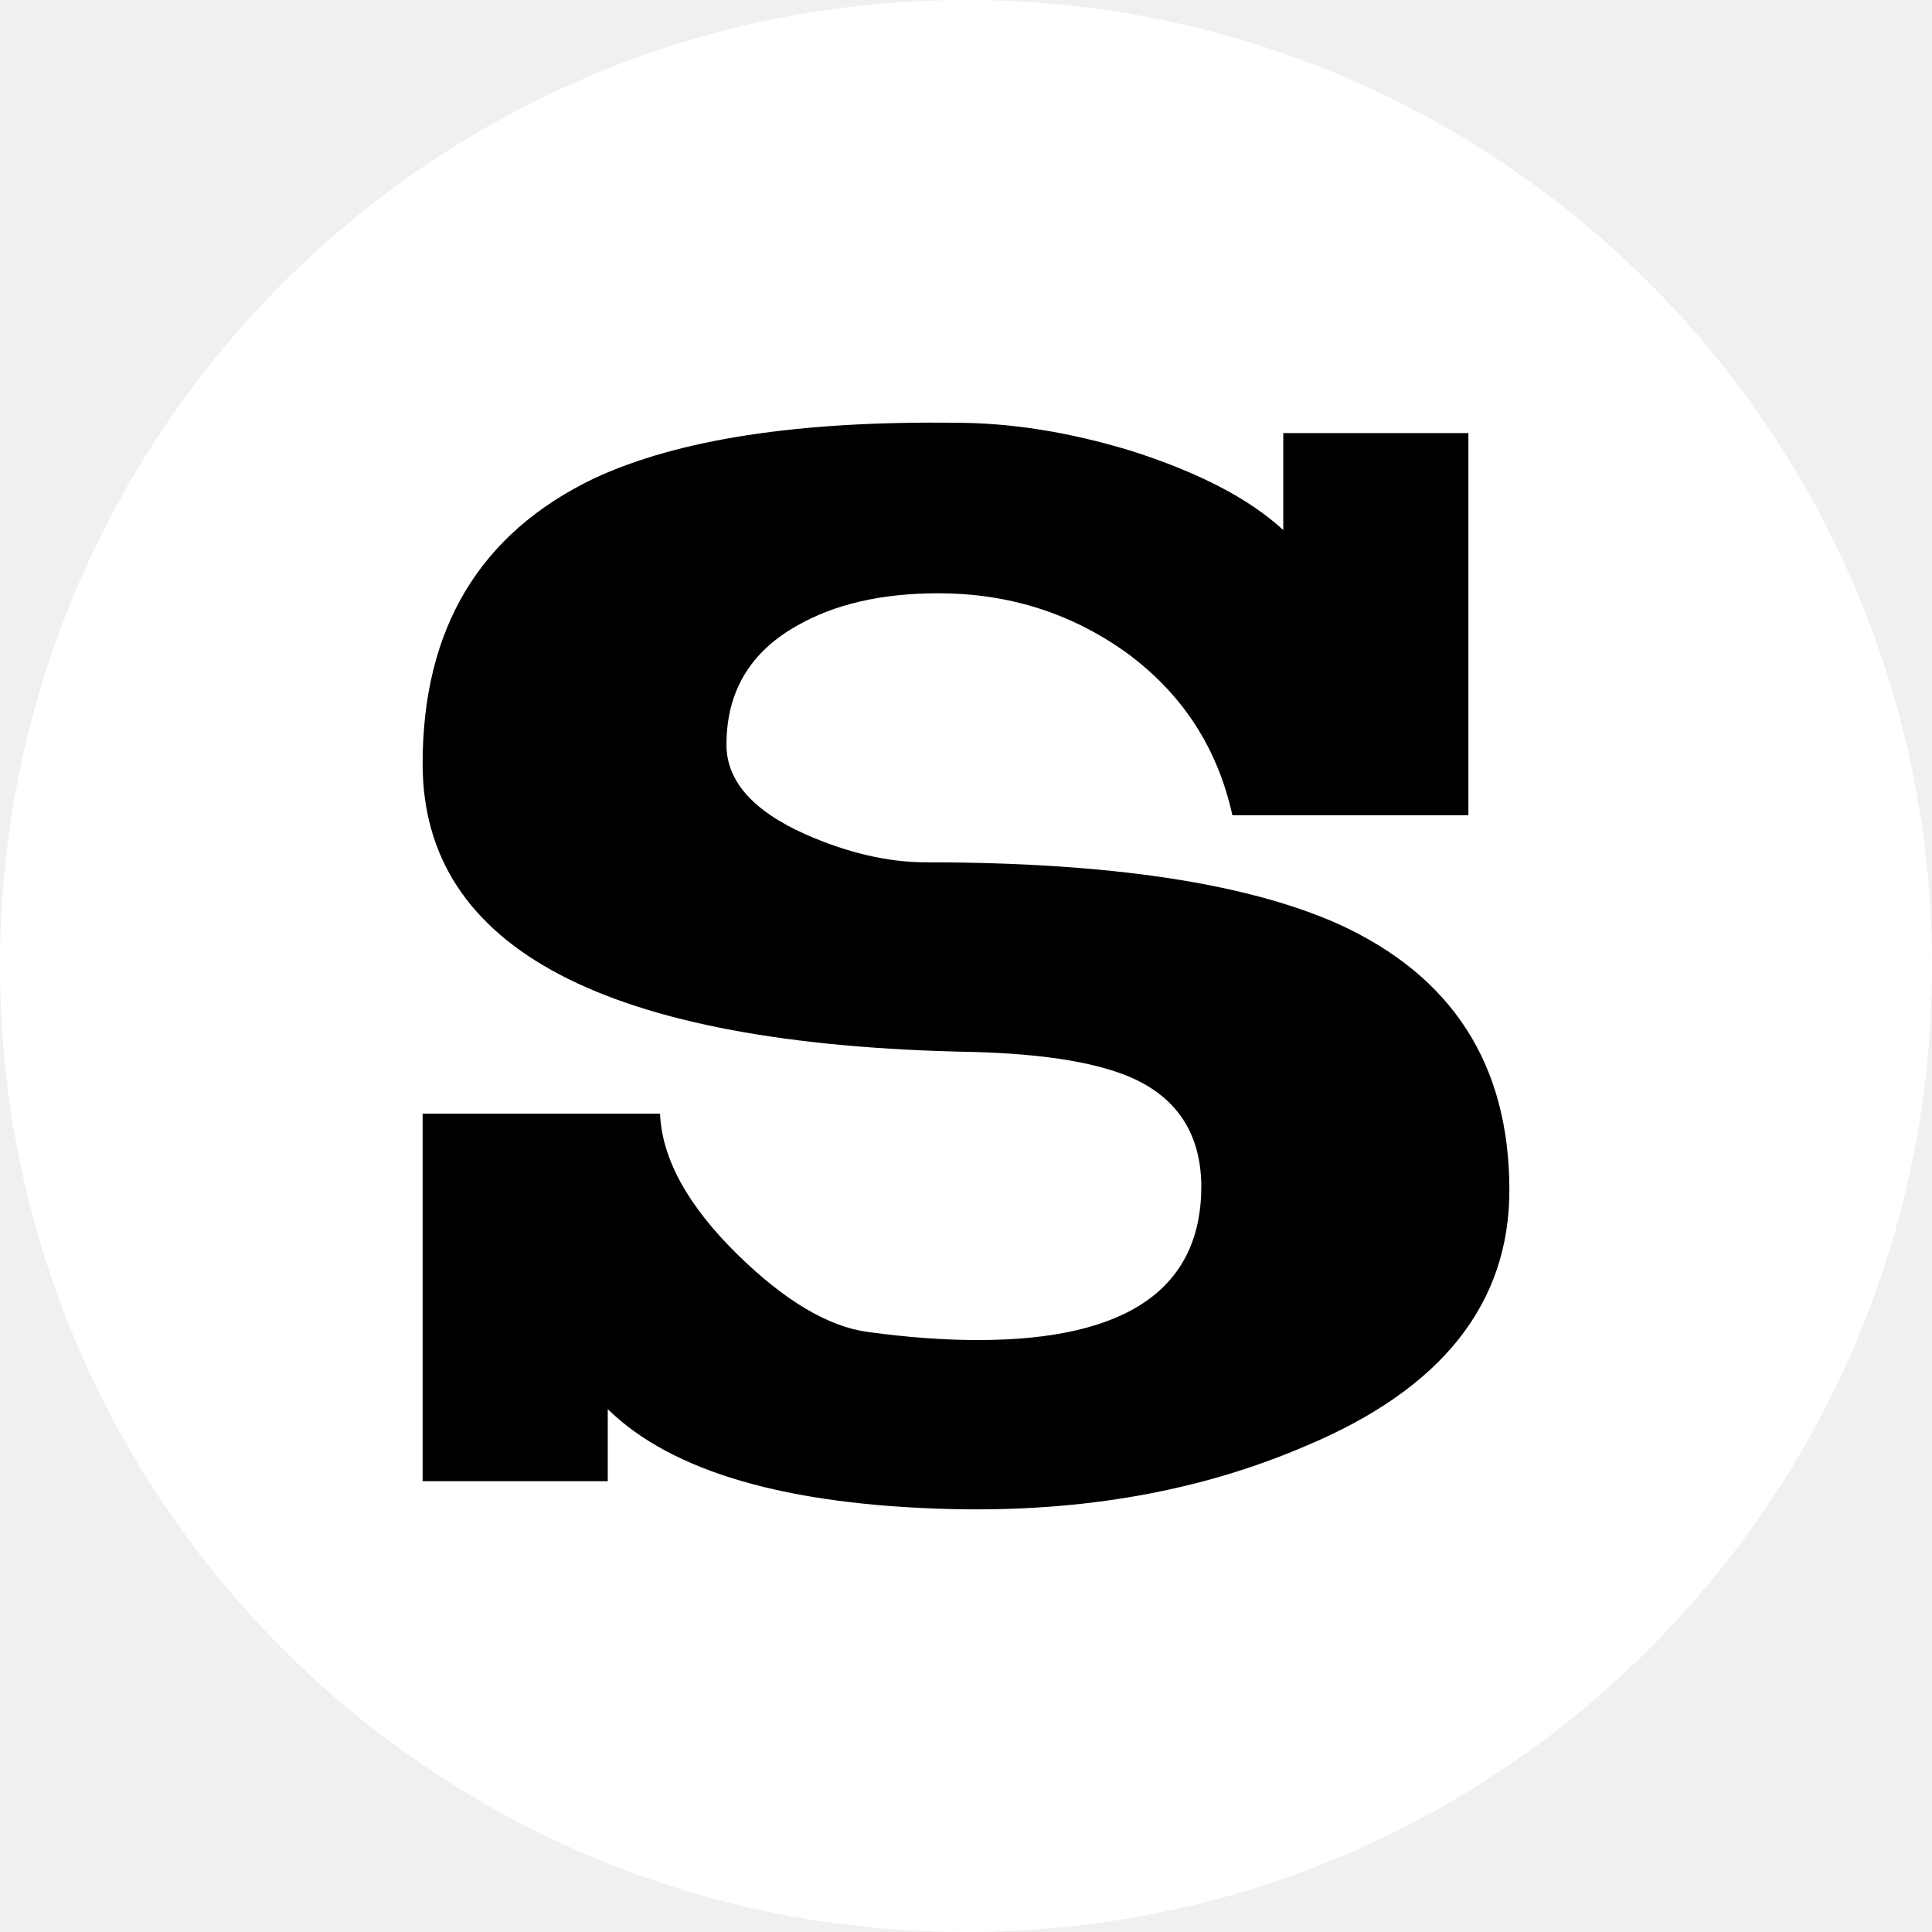
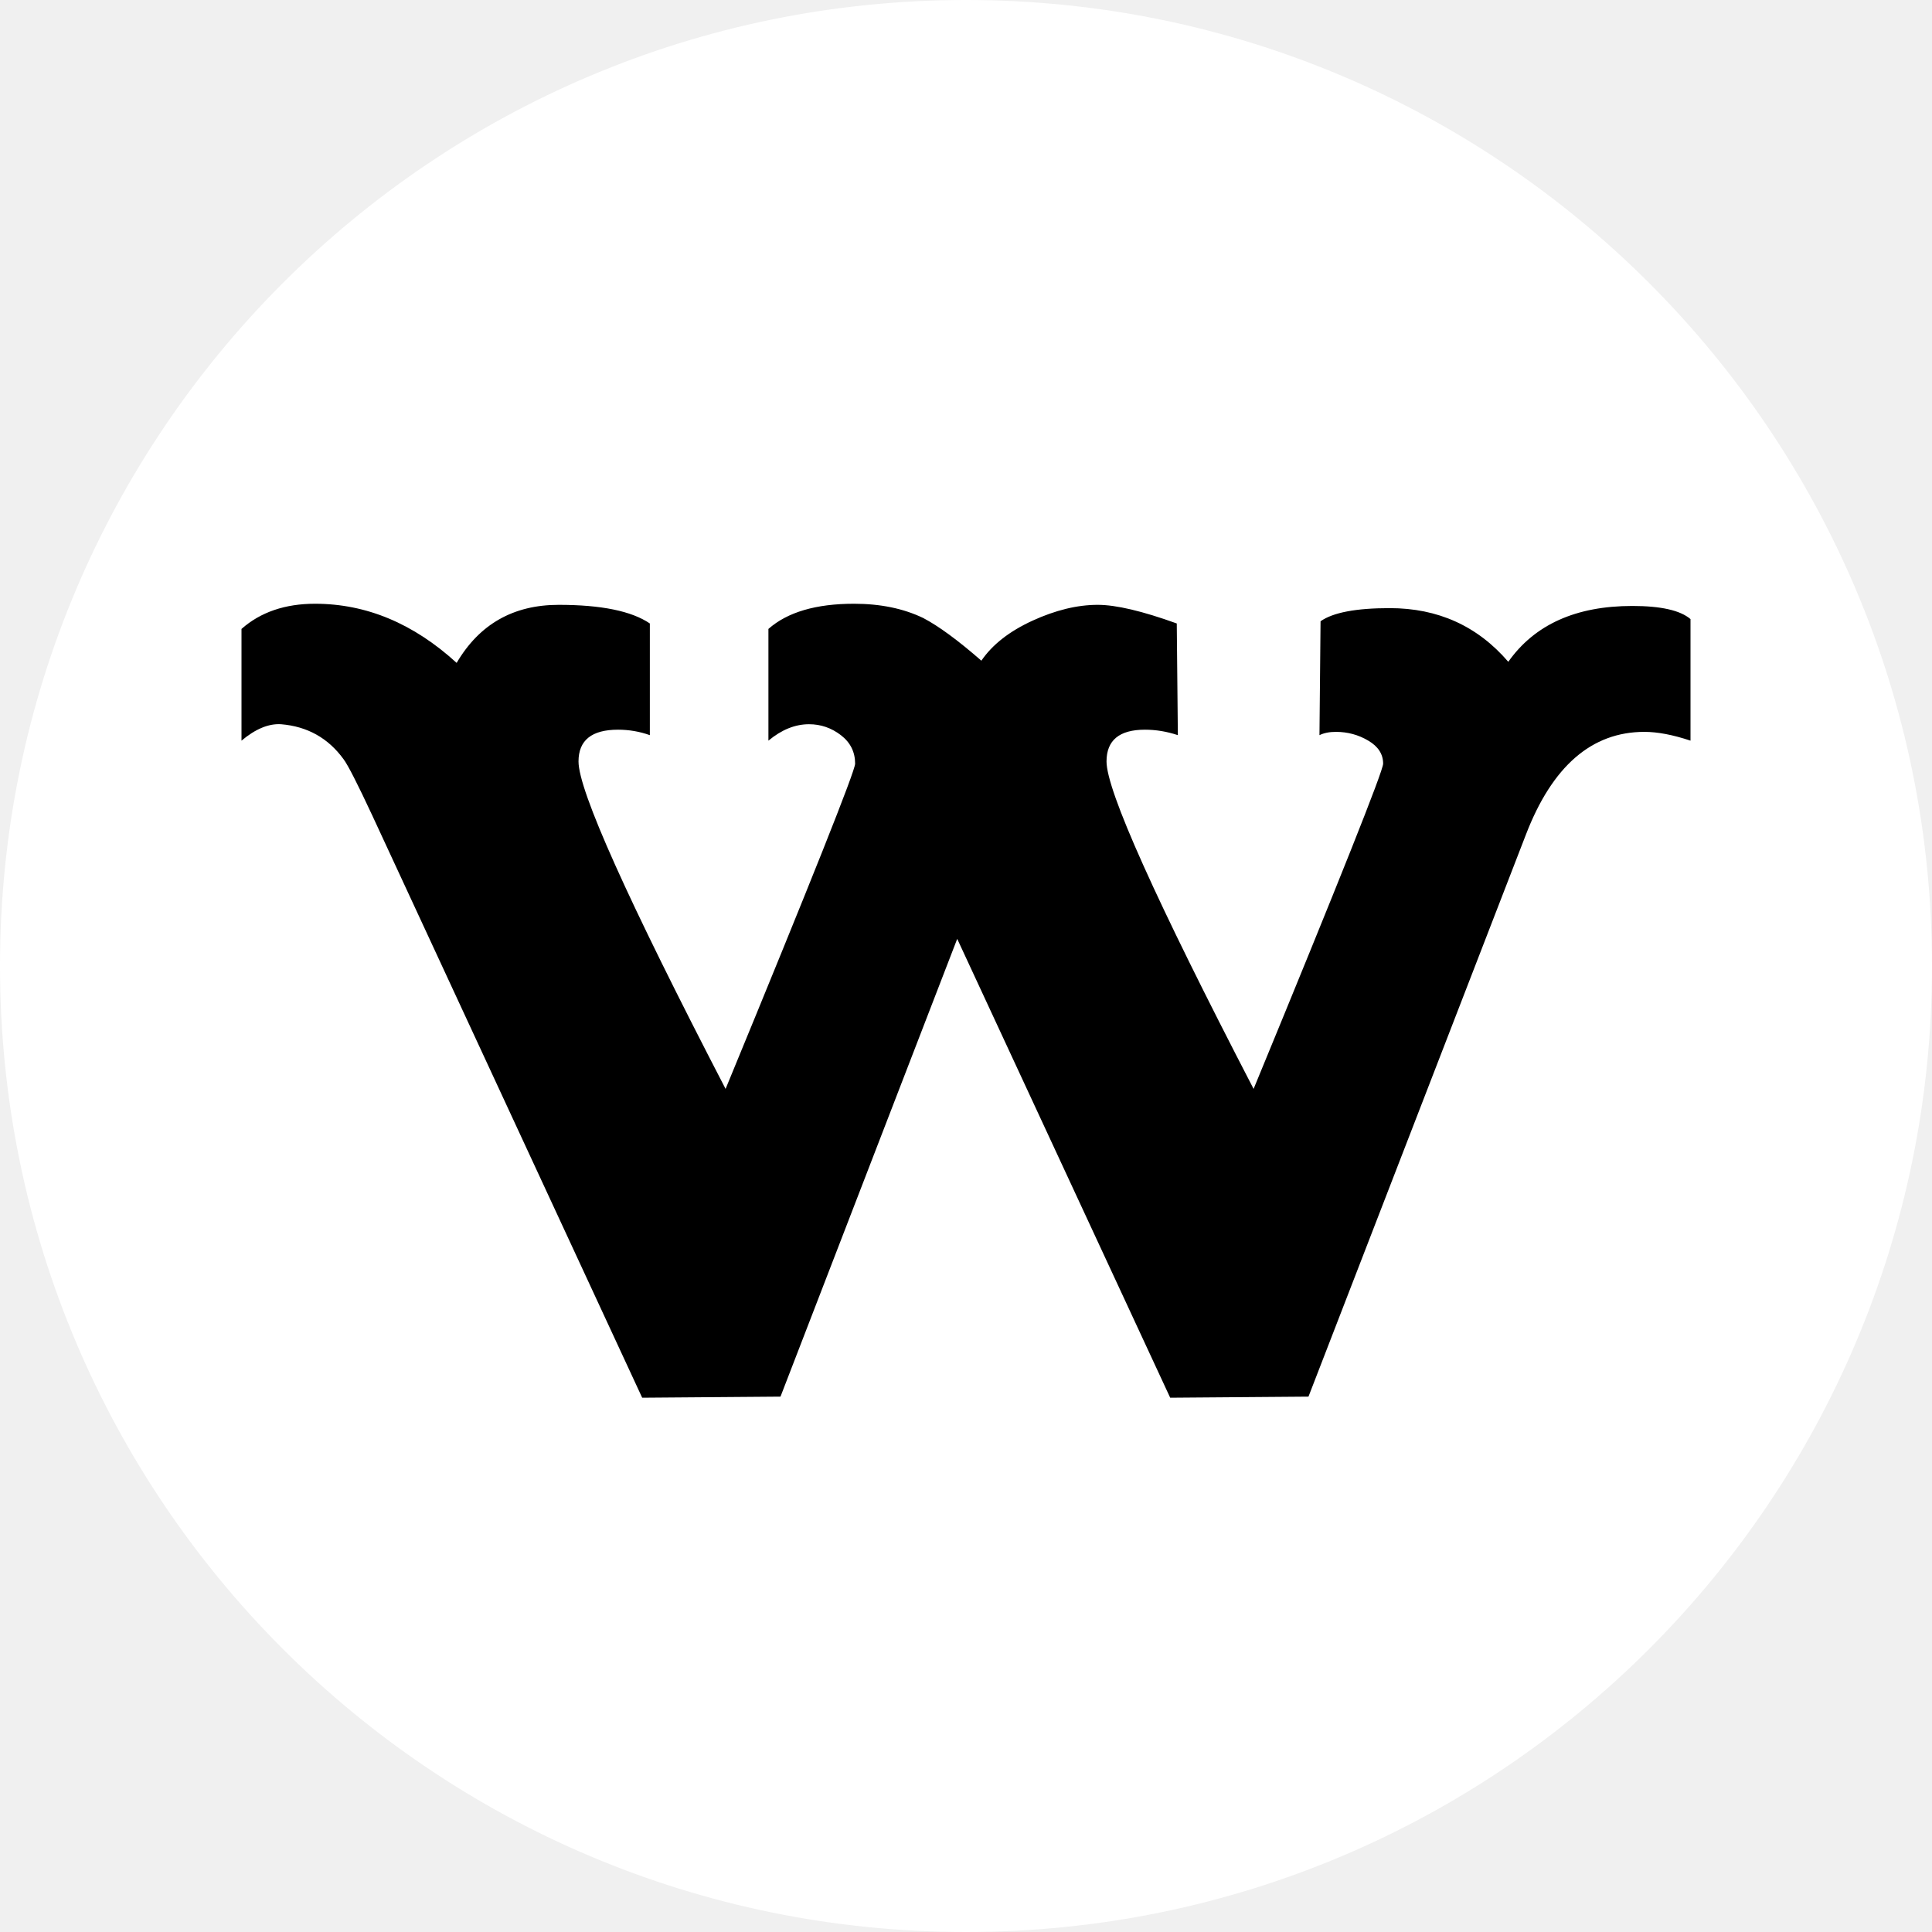
<svg xmlns="http://www.w3.org/2000/svg" viewBox="0 0 64 64">
  <circle fill="white" cx="32" cy="32" r="32" />
-   <path d="M31.555,49.991 C35.893,50.088 39.795,49.39 43.259,47.897 C47.753,46.014 50,43.19 50,39.424 C50,35.269 48.112,32.331 44.336,30.61 C41.277,29.247 36.72,28.565 30.666,28.565 C29.417,28.565 28.091,28.256 26.687,27.64 C24.939,26.86 24.065,25.87 24.065,24.669 C24.065,22.916 24.845,21.601 26.406,20.725 C27.654,20.01 29.215,19.653 31.087,19.653 C33.365,19.653 35.41,20.286 37.22,21.553 C39.124,22.916 40.325,24.734 40.824,27.006 L40.824,27.006 L48.642,27.006 L48.642,14.346 L42.51,14.346 L42.51,17.559 C41.386,16.521 39.701,15.644 37.454,14.93 C35.425,14.313 33.49,14.005 31.649,14.005 C26.437,13.94 22.442,14.557 19.664,15.855 C15.888,17.673 14,20.822 14,25.302 C14,31.438 20.07,34.619 32.211,34.847 C34.676,34.911 36.486,35.22 37.641,35.772 C39.046,36.454 39.763,37.606 39.795,39.229 C39.826,42.67 37.36,44.391 32.398,44.391 C31.274,44.391 30.057,44.302 28.746,44.123 C27.436,43.945 26,43.092 24.44,41.567 C22.785,39.943 21.927,38.385 21.865,36.892 L21.865,36.892 L14,36.892 L14,49.066 L20.133,49.066 L20.133,46.68 C22.255,48.757 26.062,49.861 31.555,49.991 Z" />
+   <path d="M38.764,46.301 L43.345,46.265 L50.545,27.655 C51.418,25.381 52.727,24.244 54.473,24.244 C54.909,24.244 55.418,24.341 56,24.535 L56,24.535 L56,20.508 C55.661,20.218 55.018,20.073 54.073,20.073 C52.206,20.073 50.836,20.689 49.964,21.923 C48.945,20.738 47.636,20.145 46.036,20.145 C44.921,20.145 44.158,20.29 43.745,20.58 L43.745,20.58 L43.709,24.353 C43.855,24.281 44.036,24.244 44.255,24.244 C44.642,24.244 45,24.341 45.327,24.535 C45.655,24.728 45.818,24.982 45.818,25.297 C45.818,25.538 44.388,29.13 41.527,36.071 C38.279,29.807 36.655,26.191 36.655,25.224 C36.655,24.523 37.079,24.172 37.927,24.172 C38.291,24.172 38.655,24.232 39.018,24.353 L39.018,24.353 L38.982,20.653 C37.842,20.242 36.97,20.036 36.364,20.036 C35.685,20.036 34.964,20.212 34.2,20.562 C33.436,20.913 32.873,21.354 32.509,21.886 C31.733,21.209 31.091,20.738 30.582,20.472 C29.927,20.157 29.164,20 28.291,20 C27.03,20 26.085,20.278 25.455,20.834 L25.455,20.834 L25.455,24.535 C25.891,24.172 26.339,23.991 26.8,23.991 C27.188,23.991 27.539,24.111 27.855,24.353 C28.17,24.595 28.327,24.91 28.327,25.297 C28.327,25.538 26.897,29.13 24.036,36.071 C20.788,29.807 19.164,26.191 19.164,25.224 C19.164,24.523 19.6,24.172 20.473,24.172 C20.836,24.172 21.188,24.232 21.527,24.353 L21.527,24.353 L21.527,20.653 C20.921,20.242 19.915,20.036 18.509,20.036 C17.006,20.036 15.879,20.677 15.127,21.959 C13.697,20.653 12.133,20 10.436,20 C9.442,20 8.63,20.278 8,20.834 L8,20.834 L8,24.535 C8.461,24.148 8.897,23.966 9.309,23.991 C10.182,24.063 10.873,24.45 11.382,25.151 C11.527,25.345 11.842,25.962 12.327,27.002 L12.327,27.002 L21.273,46.301 L25.855,46.265 L31.709,31.101 L38.764,46.301 Z" />
</svg>
